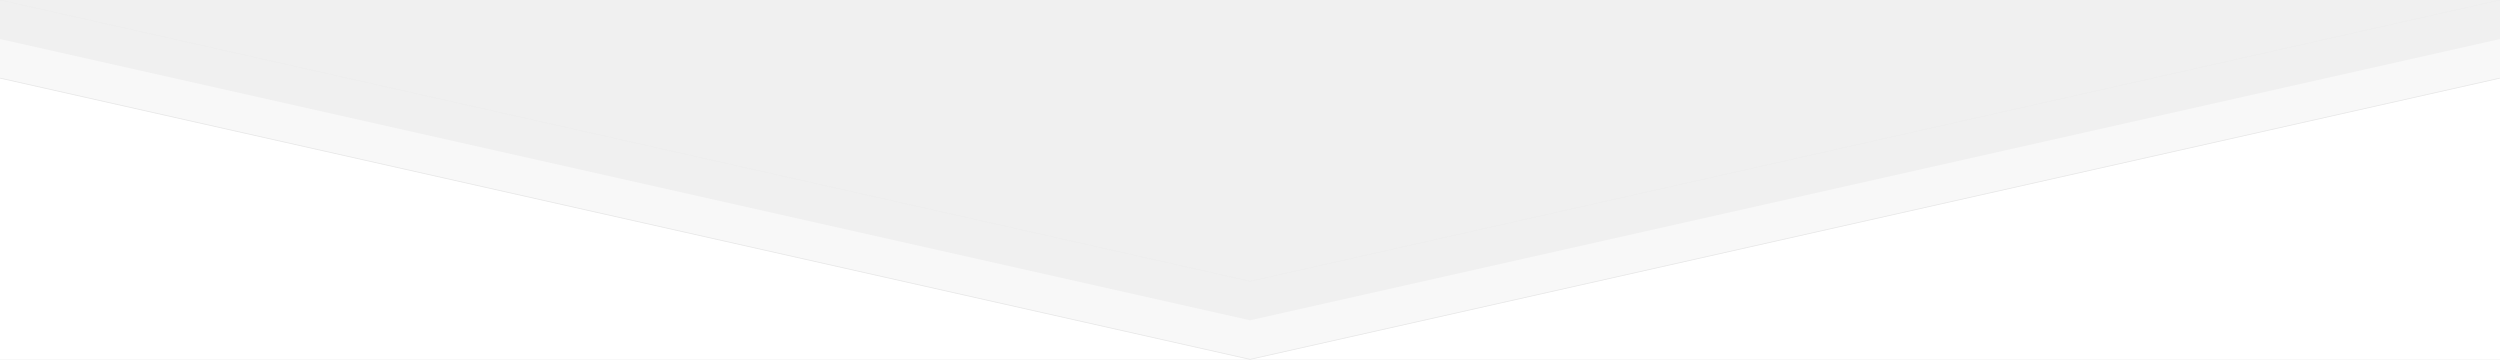
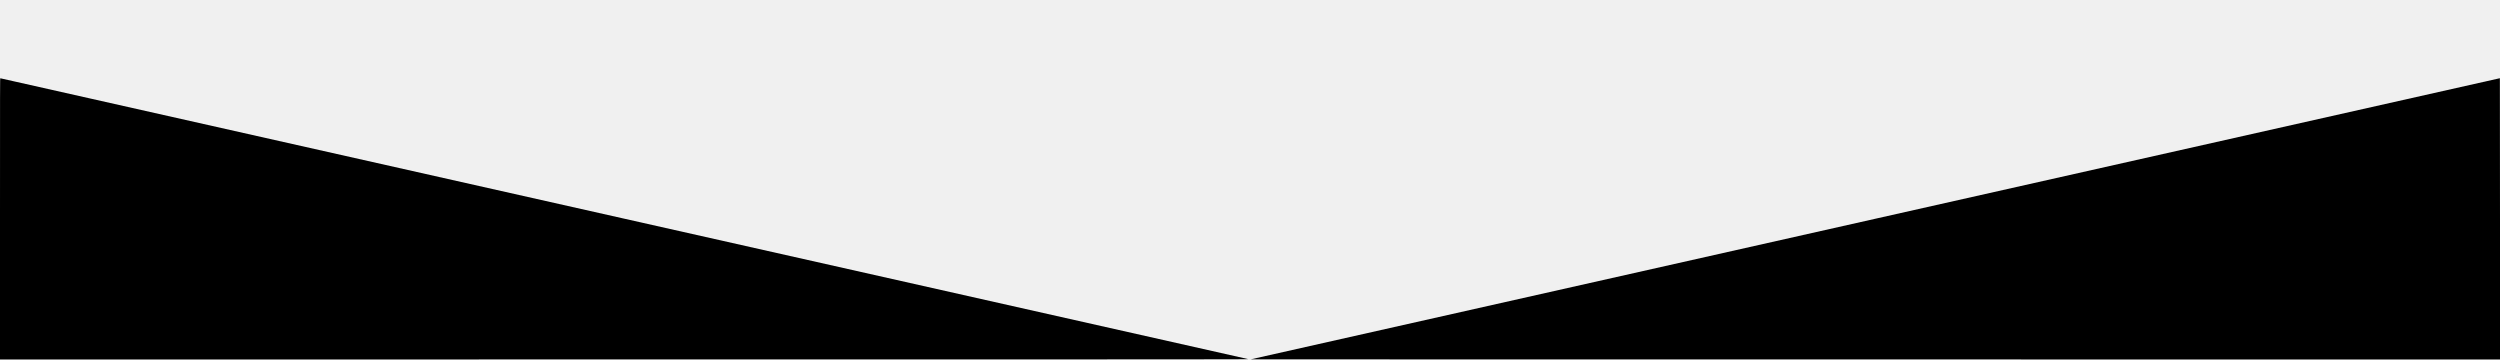
- <svg xmlns="http://www.w3.org/2000/svg" width="3200px" height="460px" viewBox="0 0 3200 460" zoomAndPan="disable">
-   <style type="text/css">
- 		line { stroke-width: 1px; }
- 		line.upper { stroke: rgba(224,224,224,0.15); }
- 		line.lower { stroke: rgba(224,224,224,0.75); }
- 		polygon.one { fill: #f8f8f8; }
- 		polygon.two { fill: #ffffff; }
-     </style>
-   <polygon points="0,50 1600,410 3200,50 3200,460 0,460" class="one" />
-   <polygon points="0,100 1600,460 3200,100 3200,460 0,460" class="two" />
-   <line x1="0" y1="0" x2="1600" y2="360" class="upper" />
-   <line x1="1600" y1="360" x2="3200" y2="0" class="upper" />
-   <line x1="0" y1="100" x2="1600" y2="460" class="lower" />
-   <line x1="1600" y1="460" x2="3200" y2="100" class="lower" />
+ <svg xmlns="http://www.w3.org/2000/svg" version="1.0" width="13333pt" height="1917pt" viewBox="0 0 13333 1917" preserveAspectRatio="xMidYMid meet">
+   <g transform="translate(0,1917) scale(0.1,-0.1)" fill="#000000" stroke="none">
+     <path d="M0 7501 l0 -7501 33318 1 c32158 1 33314 2 33242 19 -41 10 -15026 3383 -33300 7495 -18274 4112 -33233 7479 -33242 7481 -17 5 -18 -357 -18 -7495z" />
+     <path d="M100020 7505 c-18312 -4122 -33302 -7496 -33310 -7498 -8 -3 14978 -5 33303 -6 l33317 -1 0 7500 c0 4125 -3 7500 -7 7499 -5 0 -14991 -3373 -33303 -7494z" />
+   </g>
</svg>
